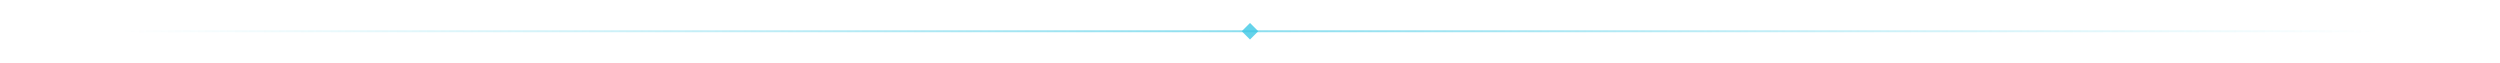
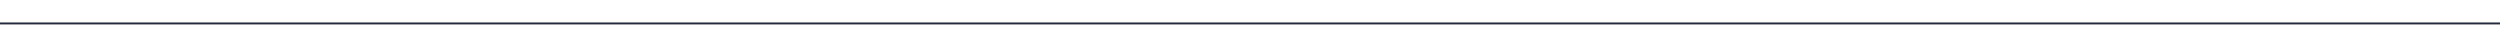
- <svg xmlns="http://www.w3.org/2000/svg" width="1280" height="32" viewBox="0 0 1280 32" role="img" aria-label="Divider">
-   <style>svg{--card:#05080D;--stroke:#15202B;--text:#D7E3EA;--soft:#8593A1;--accent:#6FE6FF;--lens:#010306;--rule:#2A3947}</style>
+ <svg xmlns="http://www.w3.org/2000/svg" width="1280" height="24" viewBox="0 0 1280 24" role="img" aria-label="">
  <defs>
-     <linearGradient id="div-g" x1="0" x2="1">
-       <stop offset="0" style="stop-color:#3FC8E4" stop-opacity="0" />
-       <stop offset=".5" style="stop-color:#3FC8E4" stop-opacity=".6" />
-       <stop offset="1" style="stop-color:#3FC8E4" stop-opacity="0" />
+     <linearGradient id="divider-run" x1="0" x2="1">
+       <stop offset="0" stop-color="#7CE7FF" stop-opacity="0" />
+       <stop offset=".7" stop-color="#7CE7FF" />
+       <stop offset="1" stop-color="#7CE7FF" stop-opacity="0" />
    </linearGradient>
-     <linearGradient id="div-p" x1="0" x2="1">
-       <stop offset="0" stop-color="#6FE6FF" stop-opacity="0" />
-       <stop offset=".6" stop-color="#6FE6FF" />
-       <stop offset="1" stop-color="#6FE6FF" stop-opacity="0" />
-     </linearGradient>
-     <clipPath id="div-c">
-       <rect x="64" y="12" width="1152" height="8" />
+     <clipPath id="divider-rc">
+       <rect x="0" y="9" width="1280" height="6" />
    </clipPath>
  </defs>
-   <rect x="64" y="15.5" width="1152" height="1" fill="url(#div-g)" />
-   <g clip-path="url(#div-c)">
-     <rect x="-116" y="14.5" width="180" height="3" rx="1.5" fill="url(#div-p)">
-       <animateTransform attributeName="transform" type="translate" values="0 0;1332 0" dur="4.2s" repeatCount="indefinite" />
+   <rect x="0" y="11.5" width="1280" height="1" fill="#232C38" />
+   <g clip-path="url(#divider-rc)">
+     <rect x="-160" y="11" width="160" height="2" rx="1" fill="url(#divider-run)">
+       <animateTransform attributeName="transform" type="translate" values="0 0;1440 0" dur="5.4s" begin="1.2s" repeatCount="indefinite" />
    </rect>
  </g>
-   <rect x="637" y="13" width="6" height="6" transform="rotate(45 640 16)" fill="#3FC8E4" fill-opacity=".8" />
</svg>
